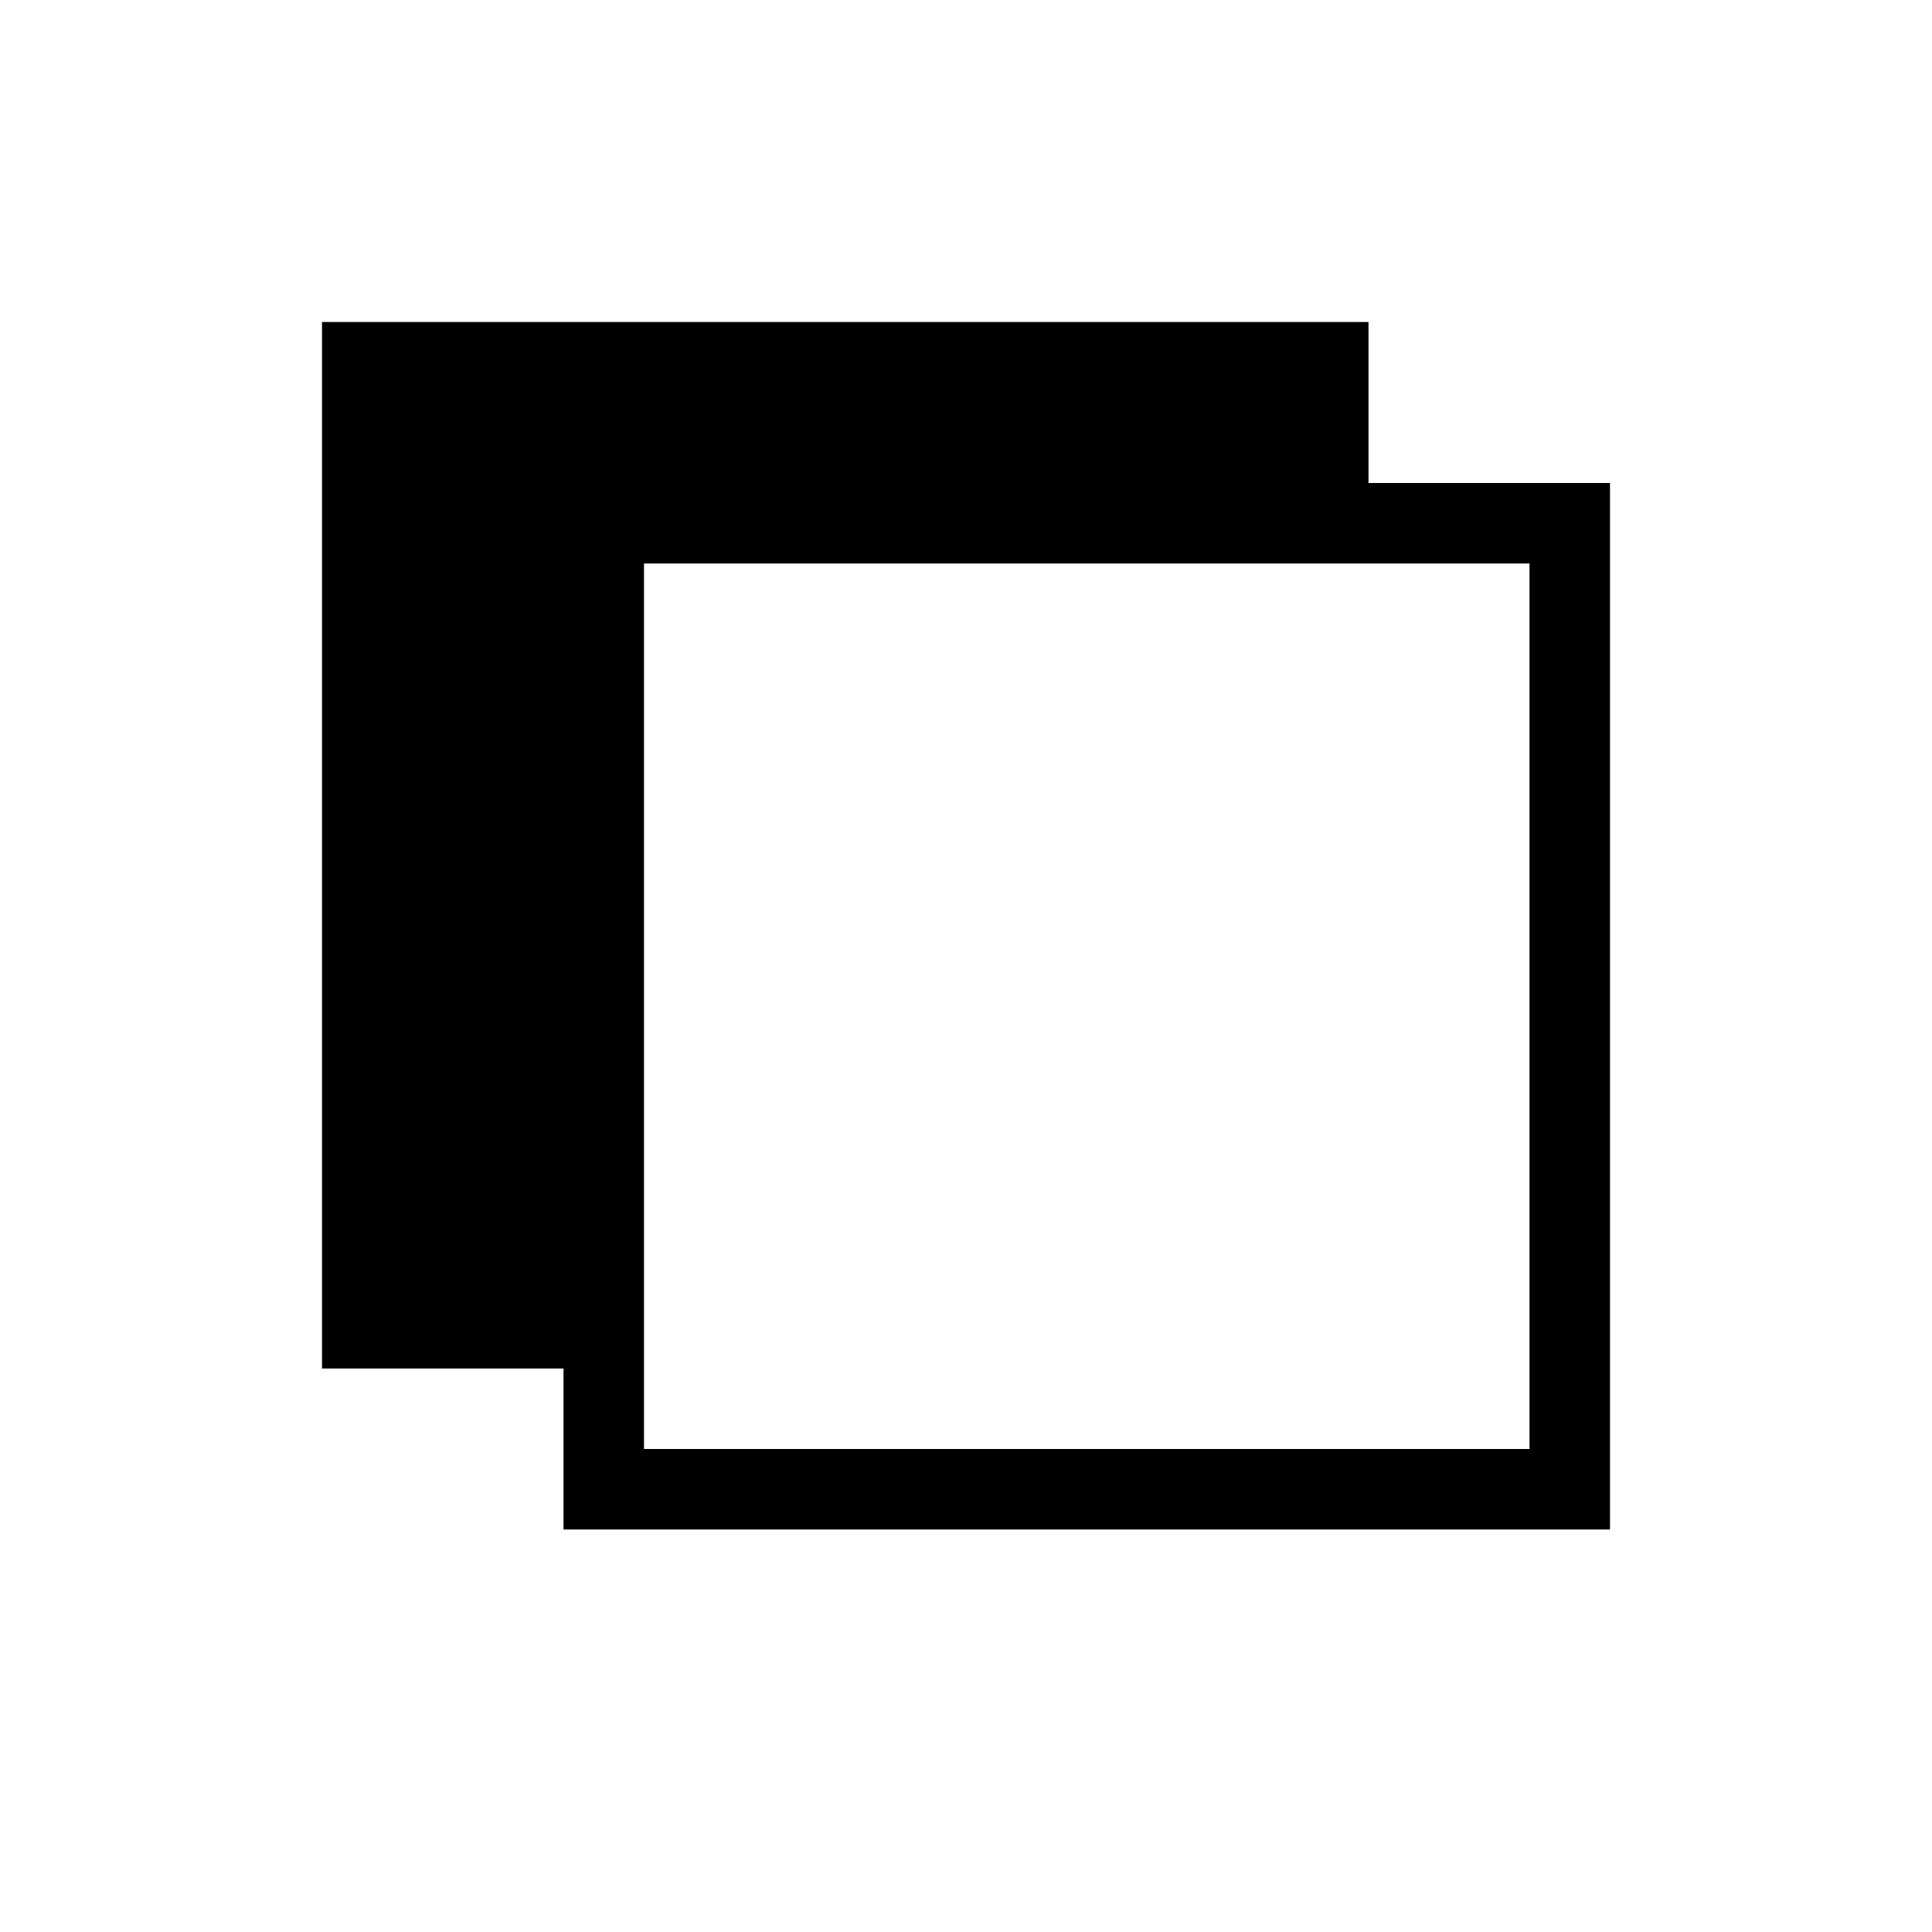
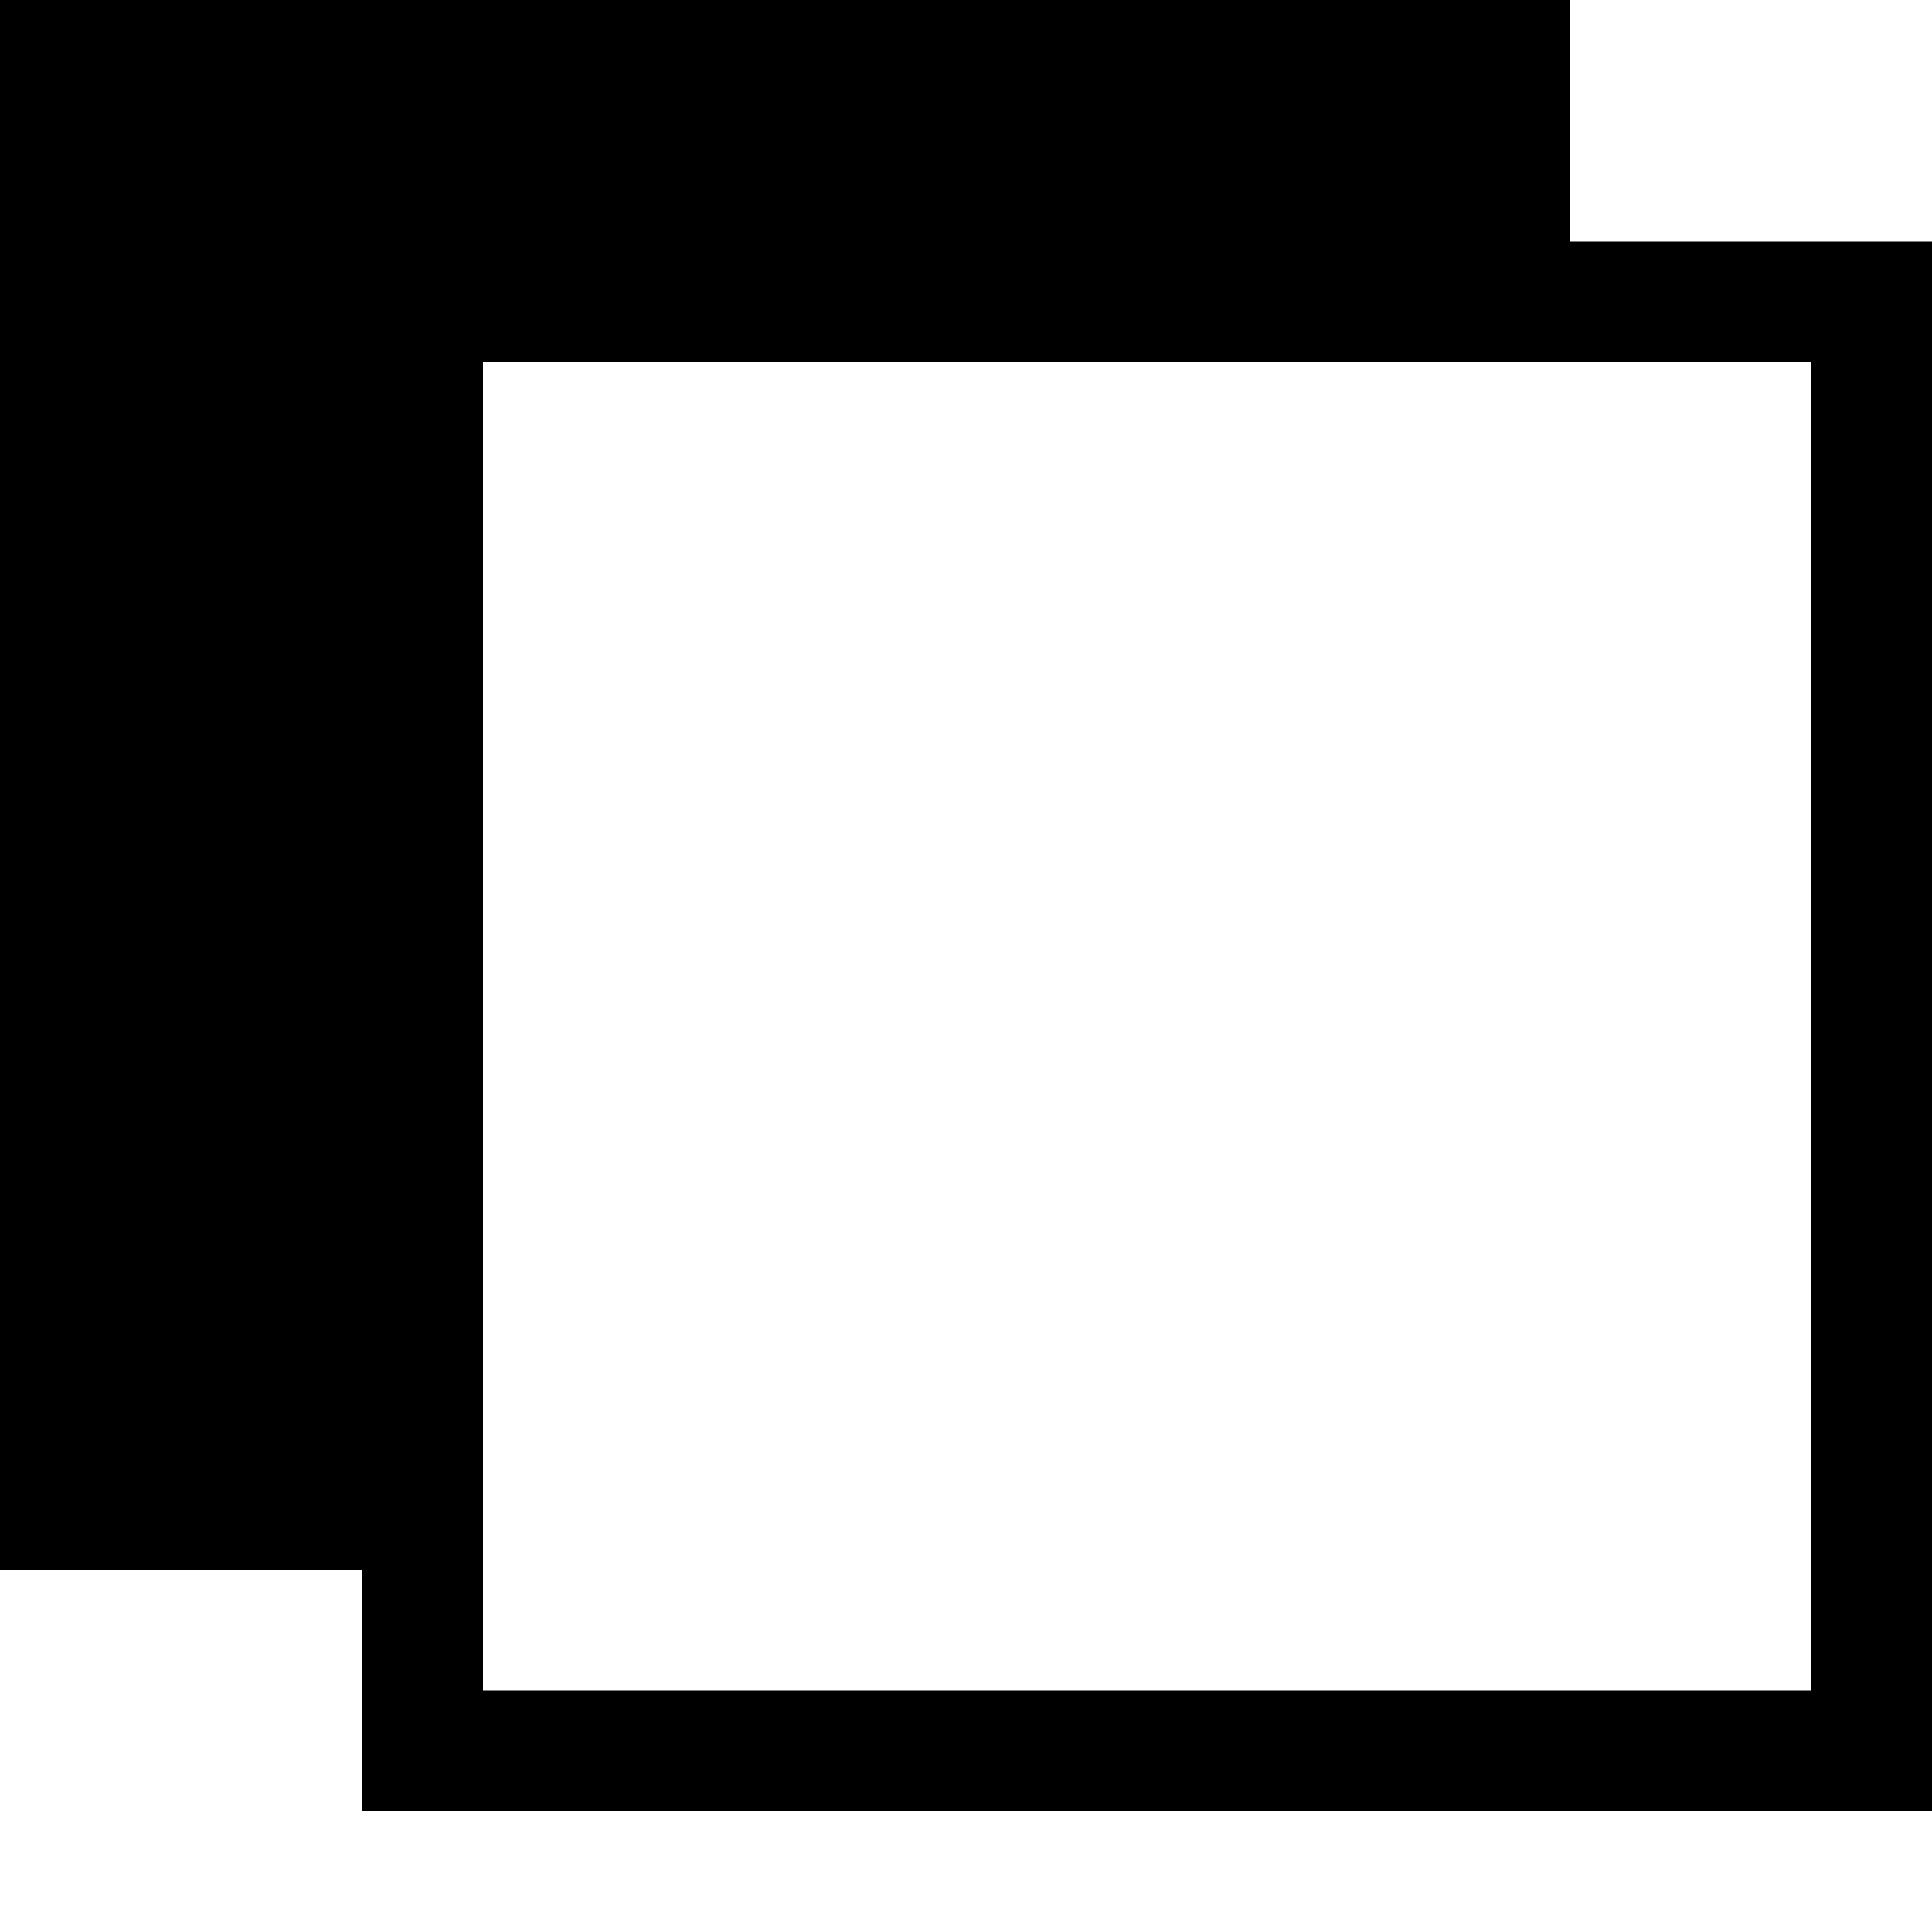
- <svg xmlns="http://www.w3.org/2000/svg" viewBox="0 0 24 24" version="1.1" xml:space="preserve" style="fill-rule:evenodd;clip-rule:evenodd;stroke-linejoin:round;stroke-miterlimit:2;">
+ <svg xmlns="http://www.w3.org/2000/svg" viewBox="4 4 16 16" version="1.1" xml:space="preserve" style="fill-rule:evenodd;clip-rule:evenodd;stroke-linejoin:round;stroke-miterlimit:2;">
  <path fill="currentColor" d="M17,6L20,6L20,19L7,19L7,17L4,17L4,4L17,4L17,6ZM8,7L8,18L19,18L19,7L8,7Z" />
</svg>
